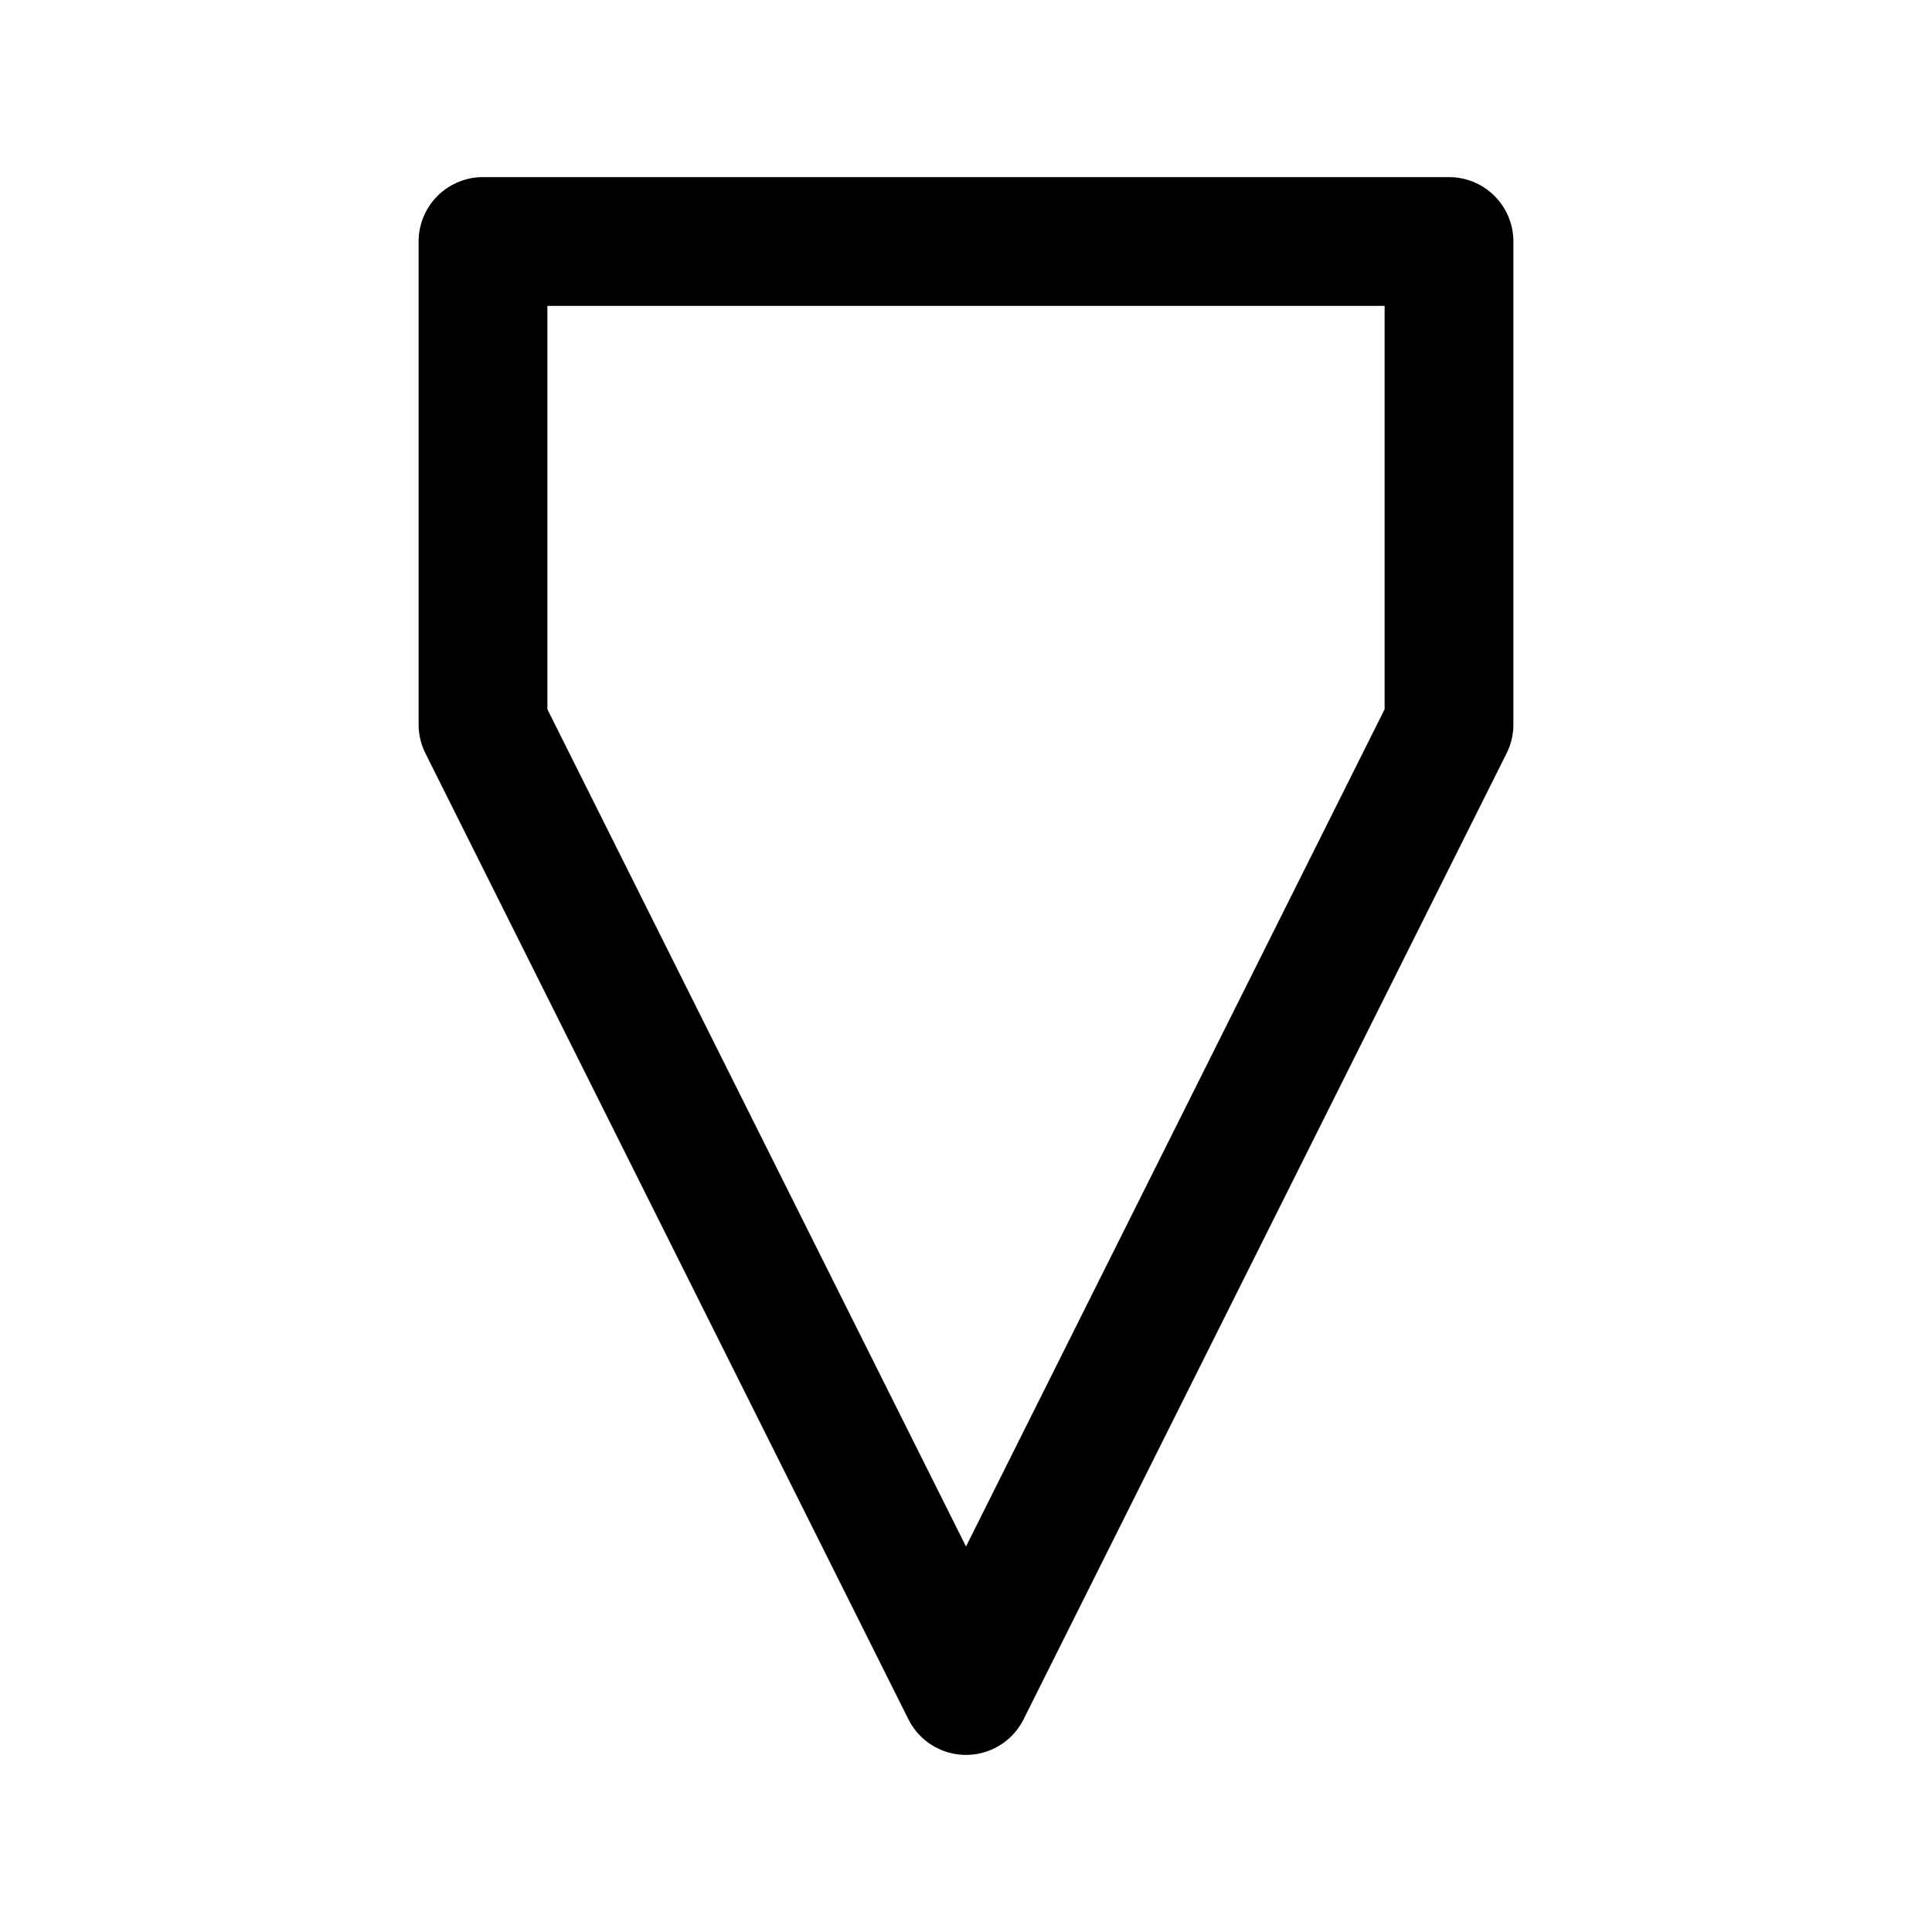
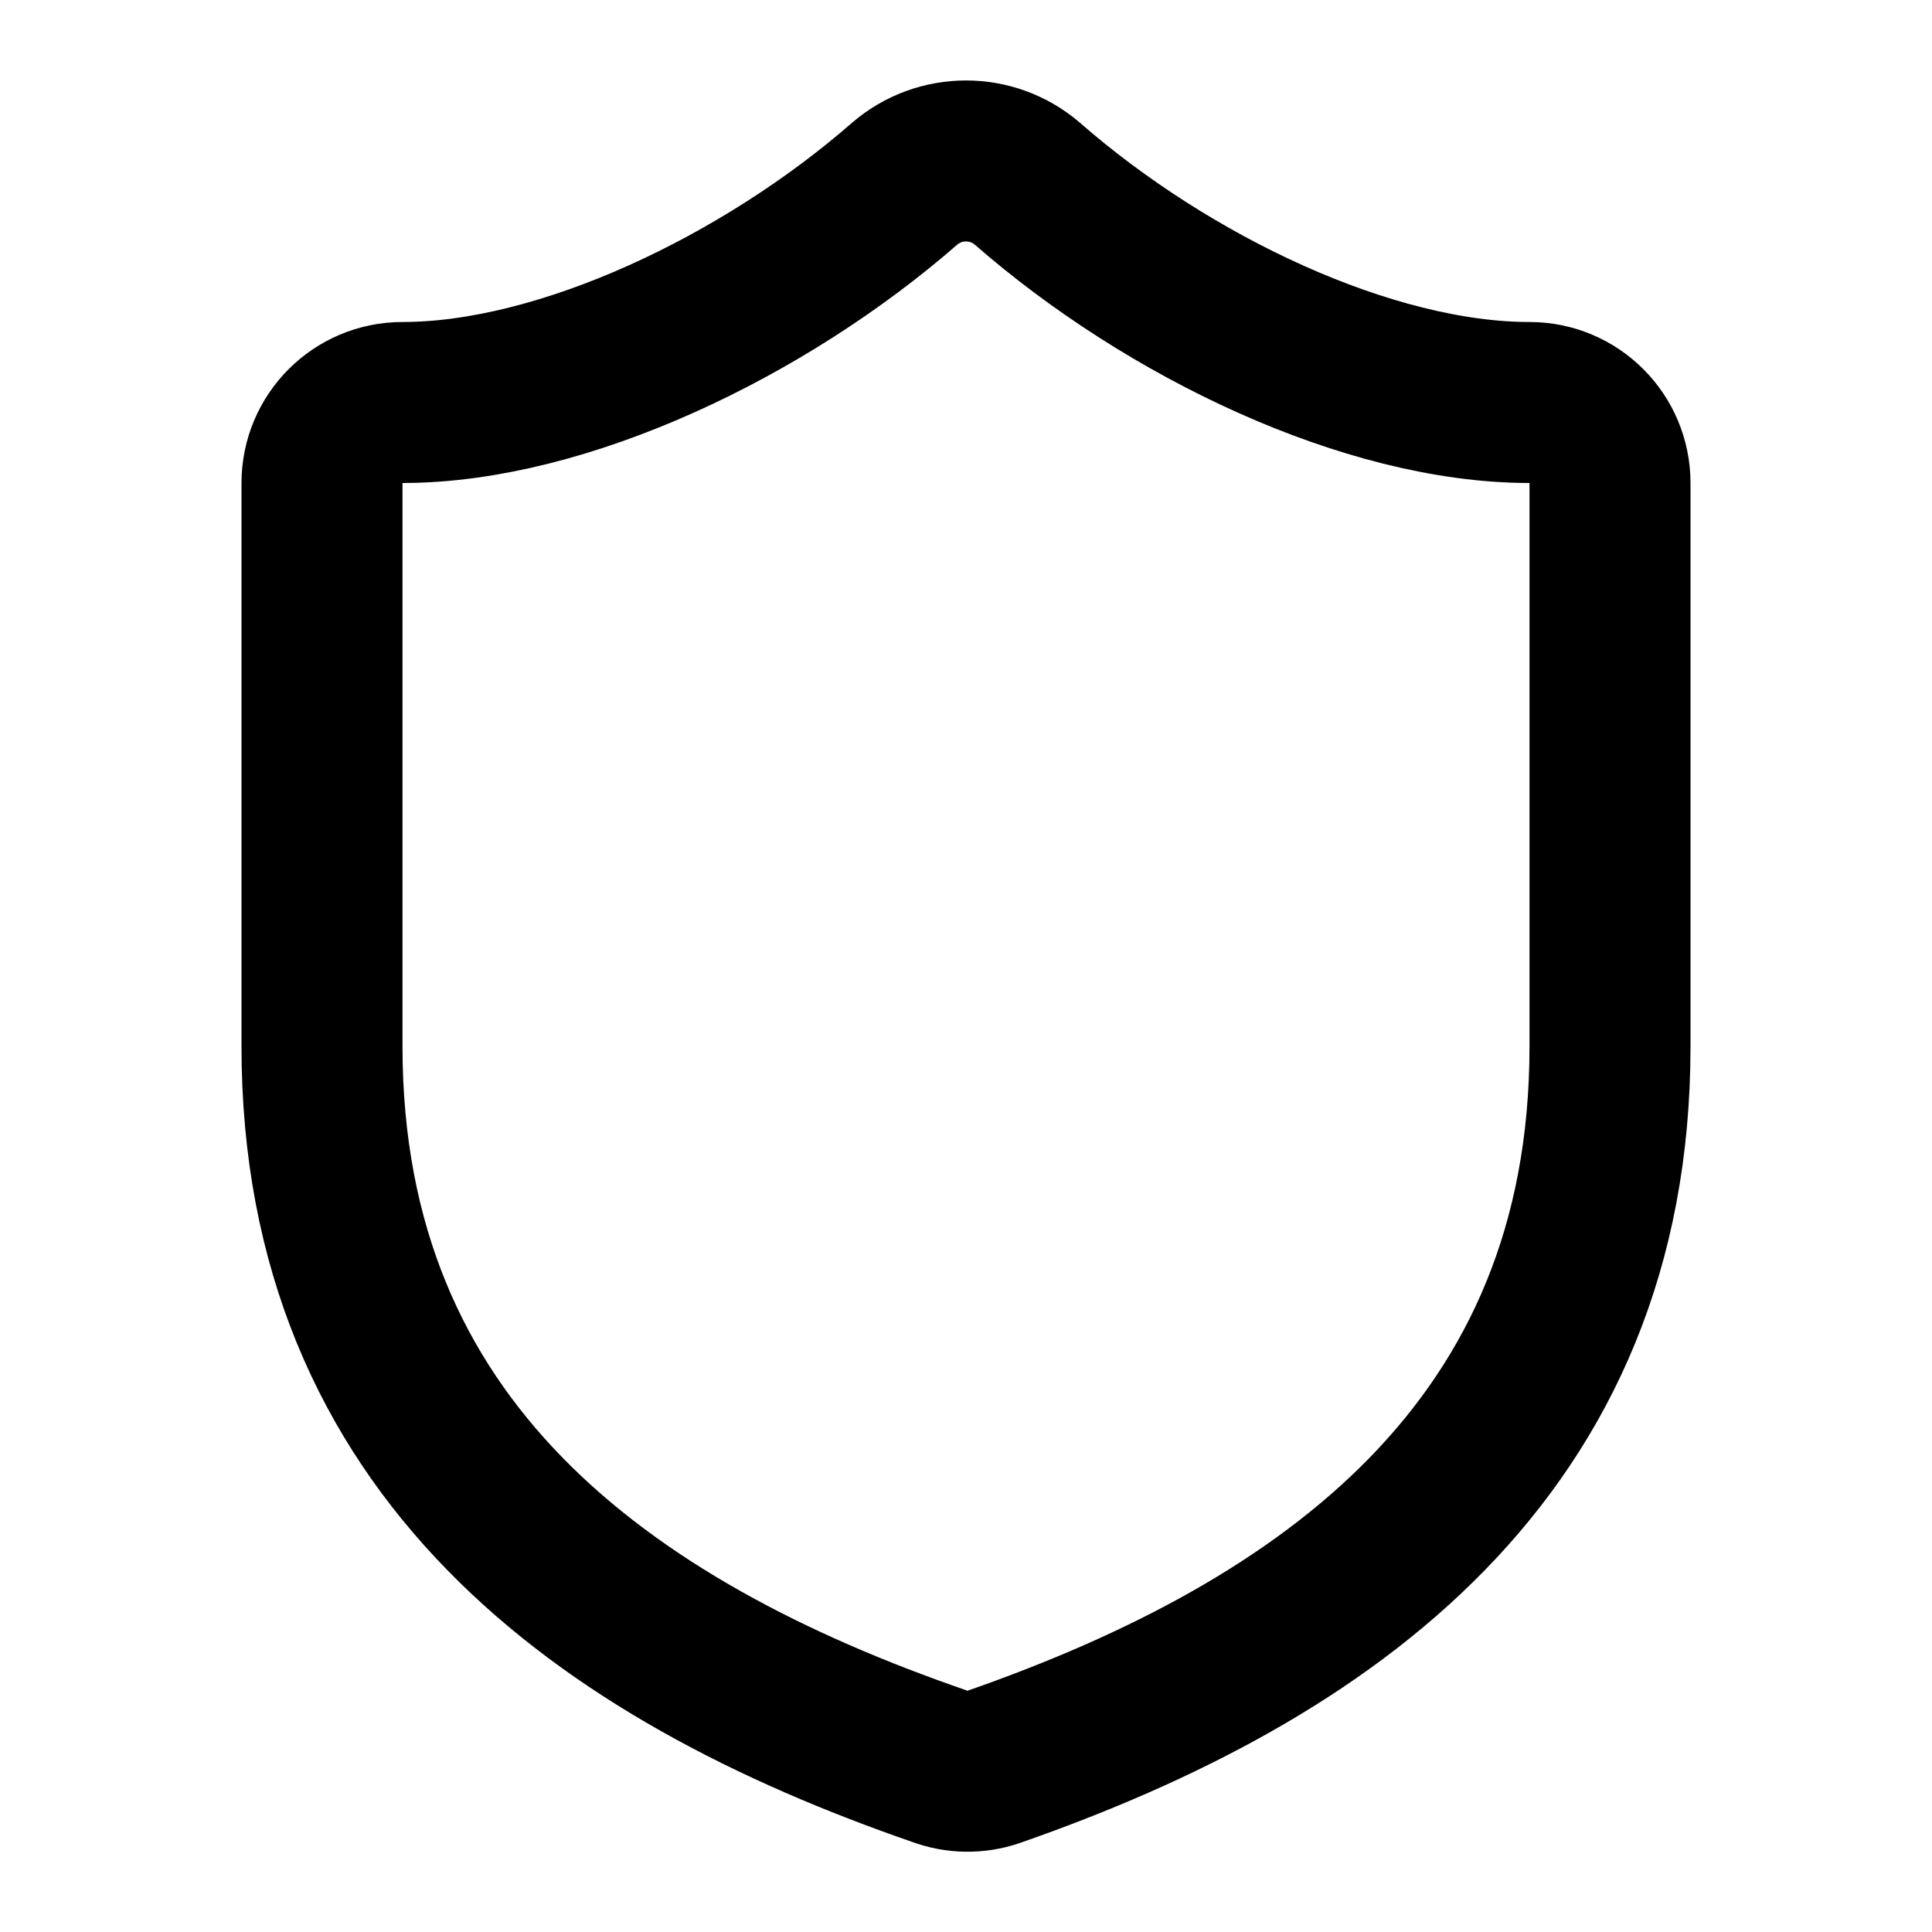
- <svg xmlns="http://www.w3.org/2000/svg" viewBox="0 0 24 24" fill="none" stroke="currentColor" stroke-width="1.6" stroke-linecap="round" stroke-linejoin="round">
-   <path d="M6 3h12v6l-6 12-6-12z" />
+ <svg xmlns="http://www.w3.org/2000/svg" width="24" height="24" viewBox="0 0 24 24" fill="none" stroke="currentColor" stroke-width="2" stroke-linecap="round" stroke-linejoin="round">
+   <path d="M20 13c0 5-3.5 7.5-7.66 8.95a1 1 0 0 1-.67-.01C7.5 20.5 4 18 4 13V6a1 1 0 0 1 1-1c2 0 4.5-1.2 6.24-2.72a1.17 1.17 0 0 1 1.52 0C14.51 3.81 17 5 19 5a1 1 0 0 1 1 1z" />
</svg>
